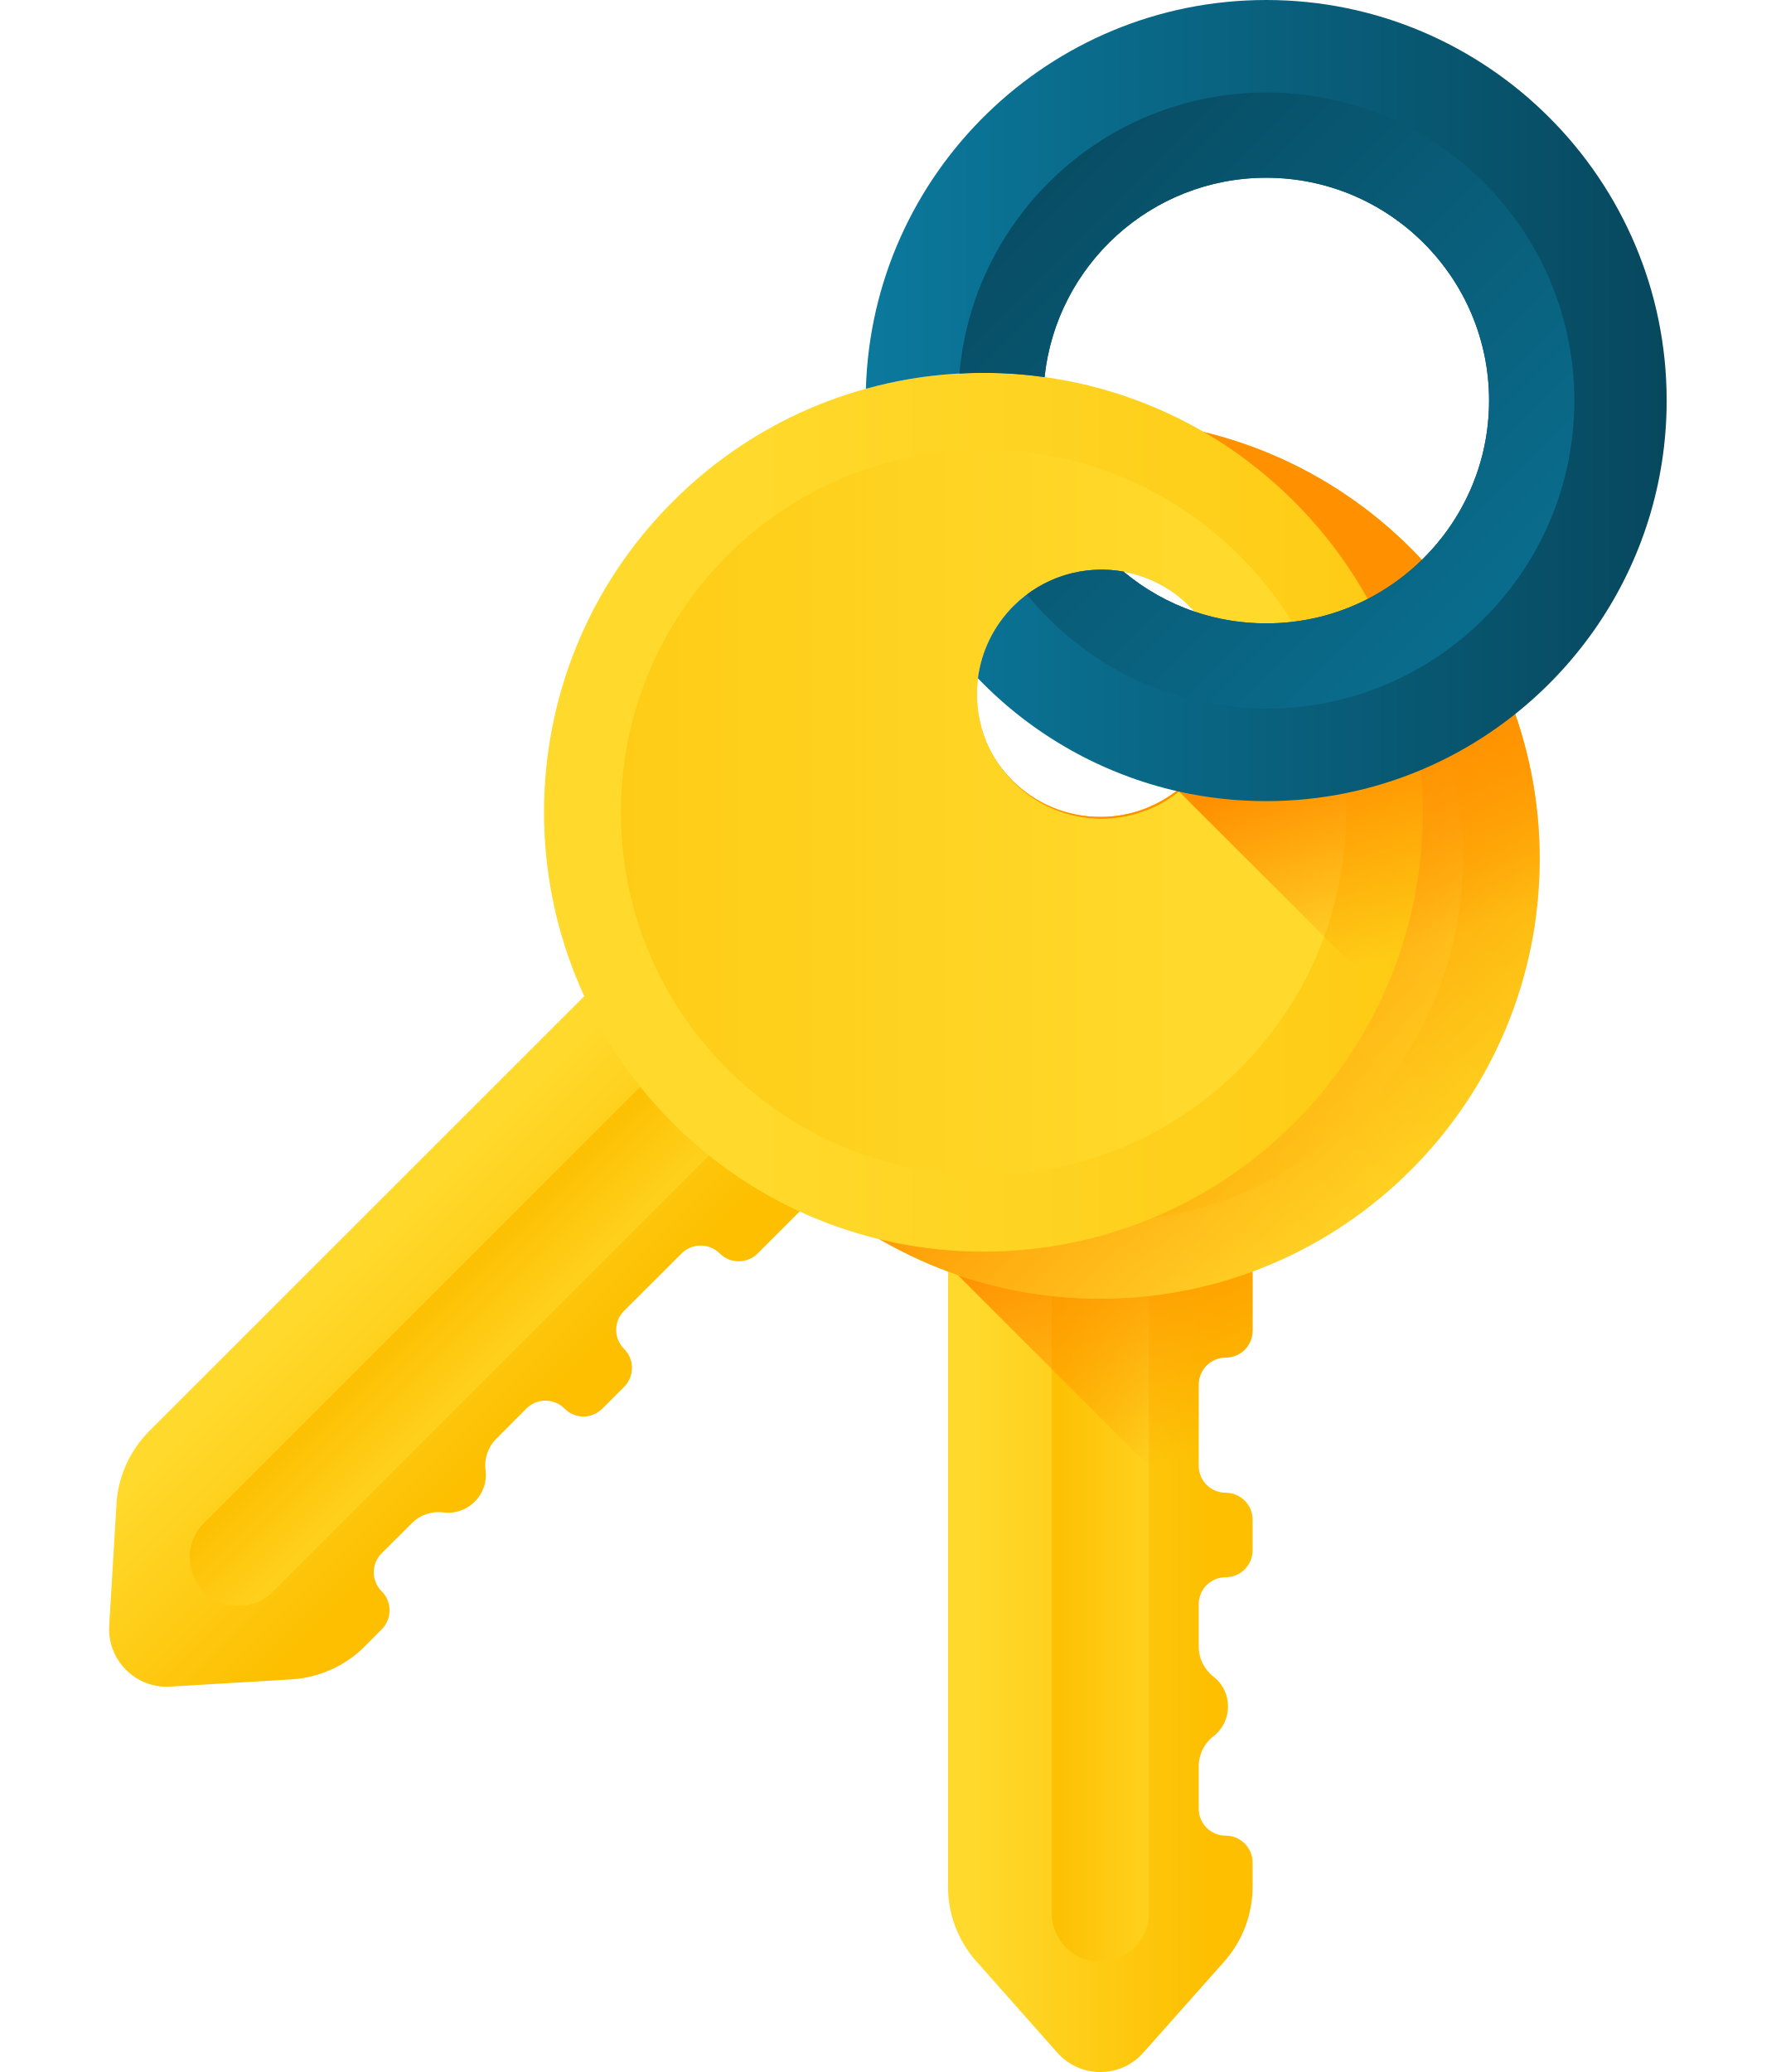
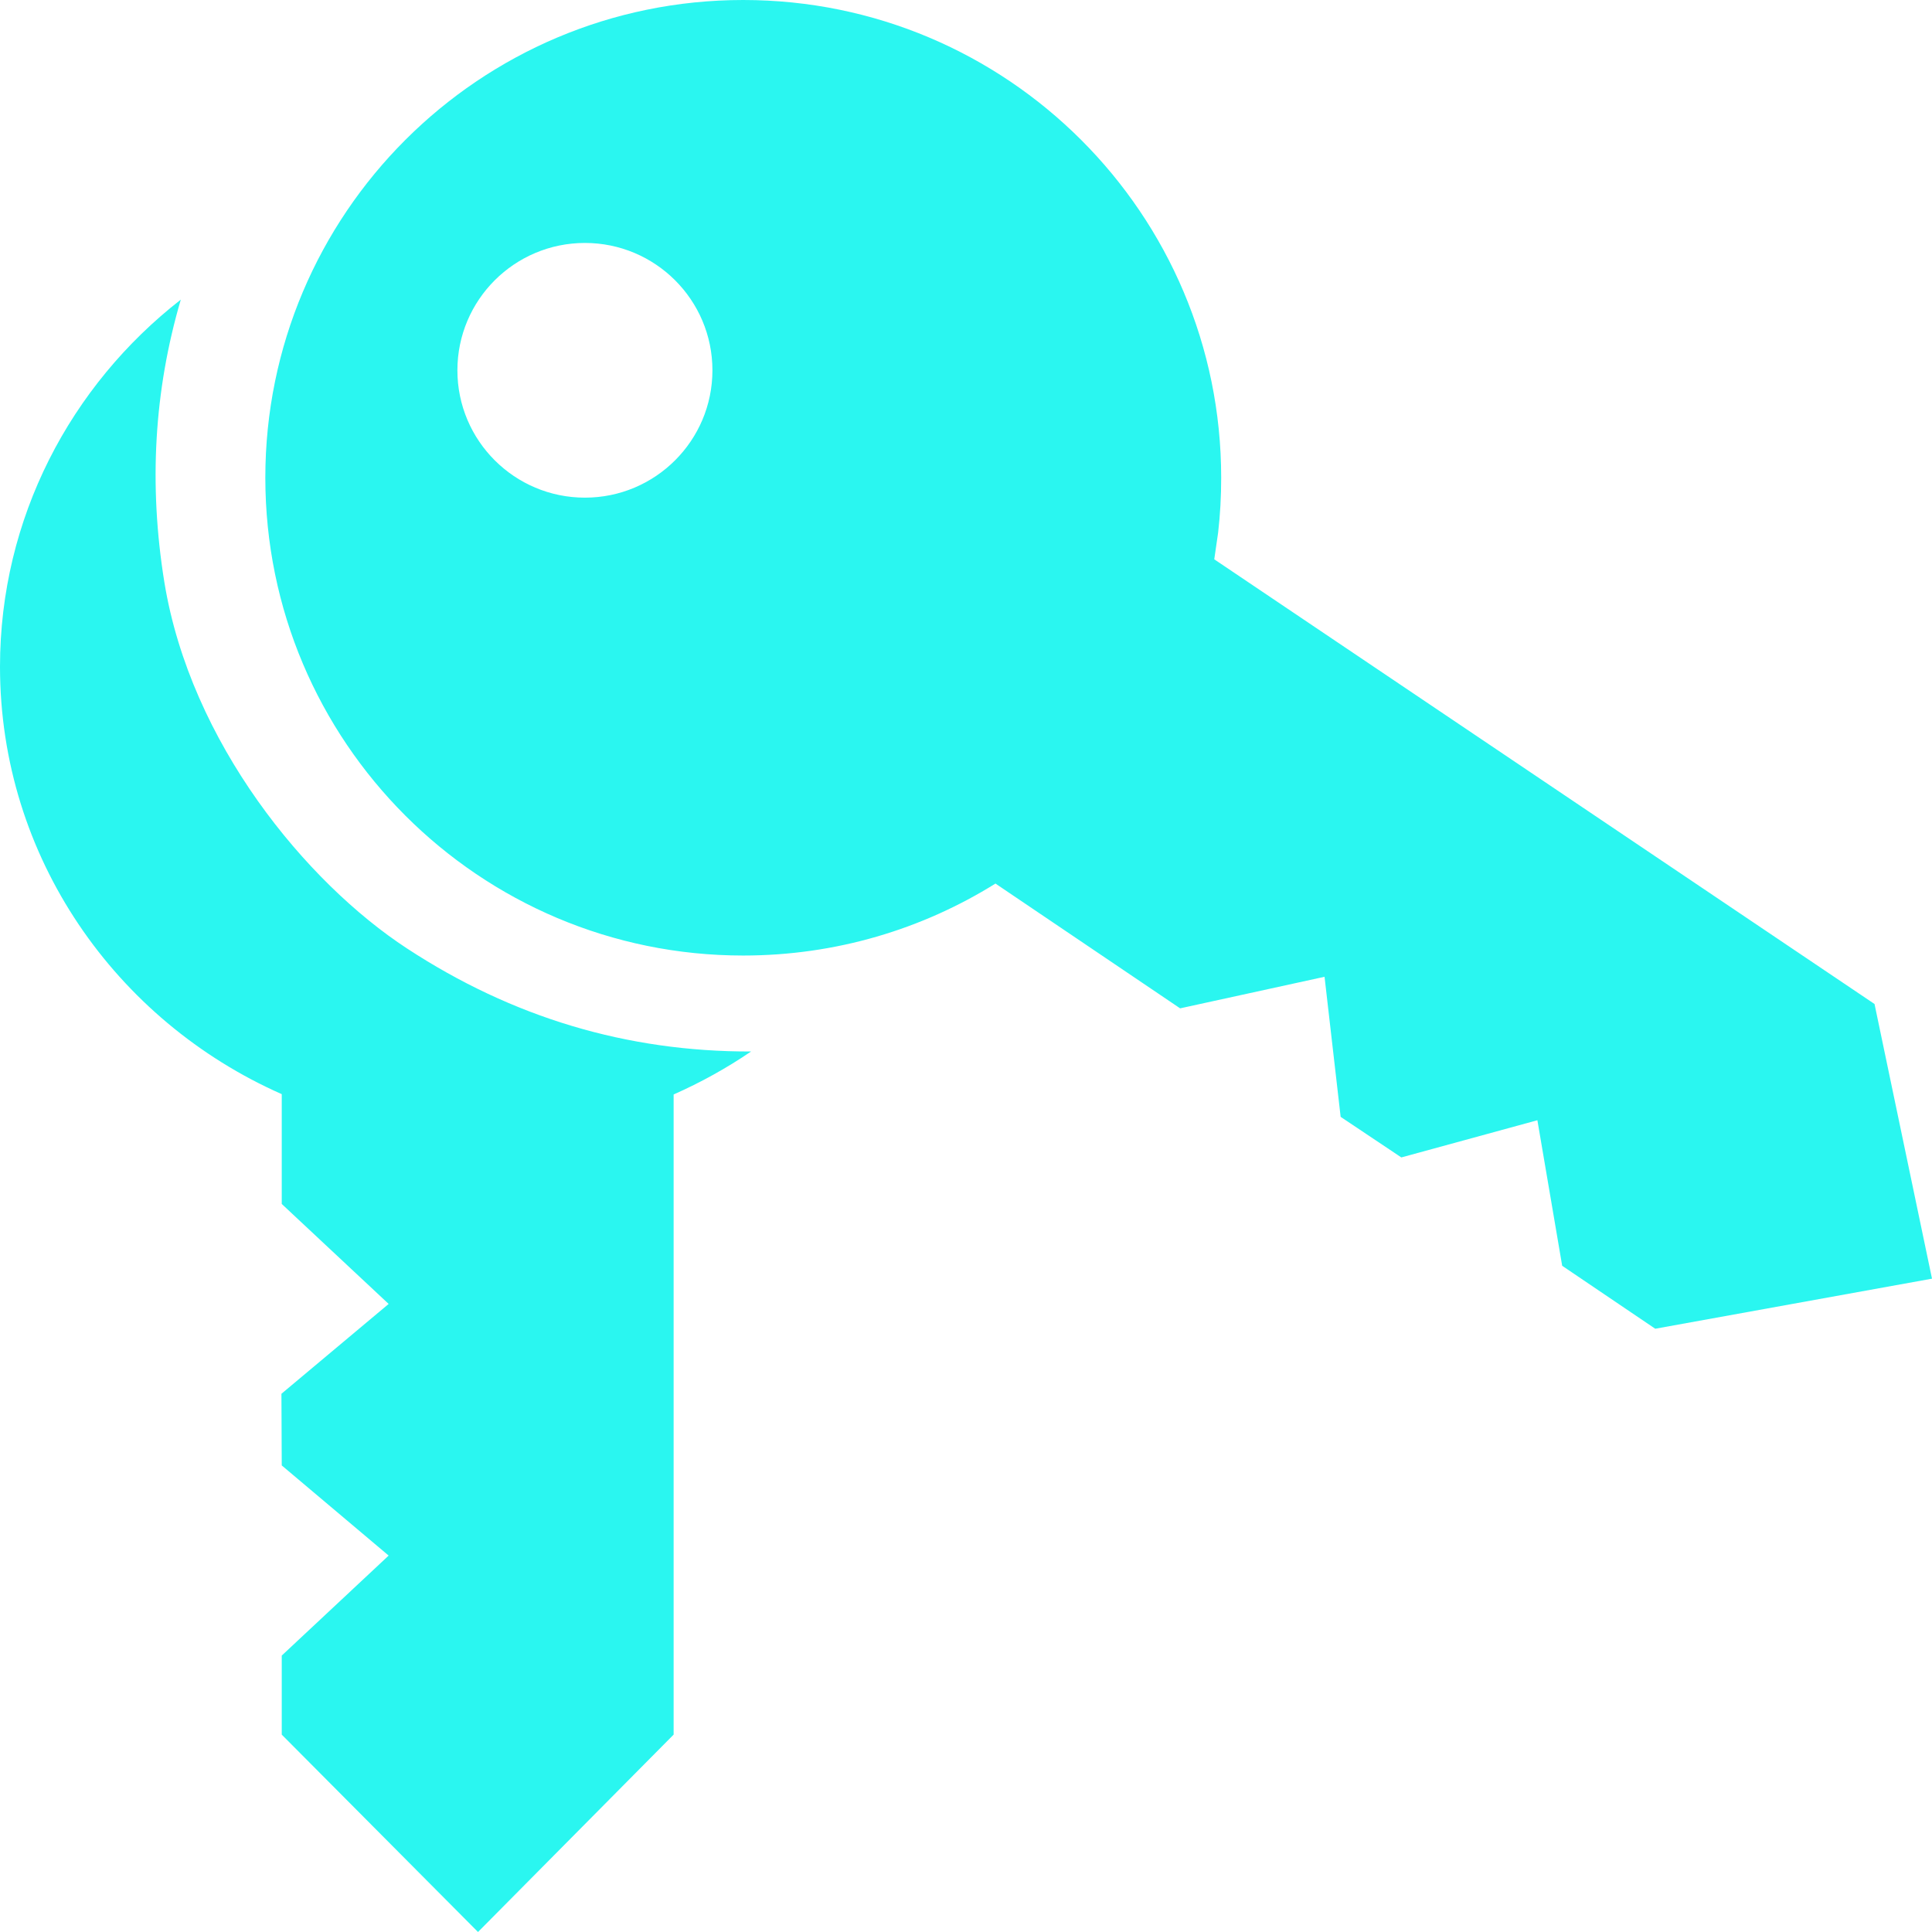
- <svg xmlns="http://www.w3.org/2000/svg" width="12" height="14" viewBox="0 0 12 14" fill="none">
-   <path d="M8.1 12.221V11.934C8.1 11.855 8.137 11.78 8.199 11.732C8.331 11.63 8.331 11.43 8.199 11.328C8.137 11.28 8.1 11.205 8.1 11.126V10.839C8.1 10.738 8.182 10.657 8.282 10.657C8.383 10.657 8.464 10.575 8.464 10.475V10.268C8.464 10.168 8.383 10.086 8.282 10.086C8.182 10.086 8.1 10.005 8.1 9.904V9.355C8.1 9.255 8.182 9.173 8.282 9.173C8.383 9.173 8.464 9.092 8.464 8.991V8.064H6.406V12.749C6.406 12.935 6.474 13.114 6.598 13.253L7.144 13.869C7.299 14.044 7.571 14.044 7.726 13.869L8.273 13.253C8.396 13.114 8.464 12.935 8.464 12.749V12.585C8.464 12.485 8.383 12.403 8.282 12.403C8.182 12.403 8.1 12.322 8.1 12.221Z" fill="url(#paint0_linear)" />
-   <path d="M7.763 8.064V12.926C7.763 13.107 7.616 13.254 7.435 13.254C7.254 13.254 7.107 13.107 7.107 12.926V8.064H7.763Z" fill="url(#paint1_linear)" />
-   <path d="M8.464 10.268C8.464 10.168 8.383 10.086 8.282 10.086C8.182 10.086 8.1 10.005 8.1 9.904V9.355C8.1 9.255 8.182 9.173 8.282 9.173C8.383 9.173 8.464 9.092 8.464 8.991V8.064H6.406V8.549L8.433 10.576C8.453 10.547 8.464 10.512 8.464 10.475V10.268H8.464Z" fill="url(#paint2_linear)" />
-   <path d="M7.435 2.836C5.795 2.836 4.466 4.166 4.466 5.805C4.466 7.445 5.795 8.775 7.435 8.775C9.075 8.775 10.404 7.445 10.404 5.805C10.404 4.166 9.075 2.836 7.435 2.836ZM7.435 5.52C6.97 5.52 6.593 5.143 6.593 4.678C6.593 4.213 6.97 3.836 7.435 3.836C7.9 3.836 8.277 4.213 8.277 4.678C8.277 5.143 7.9 5.52 7.435 5.52Z" fill="url(#paint3_linear)" />
-   <path d="M7.435 3.355C6.082 3.355 4.985 4.452 4.985 5.805C4.985 7.159 6.082 8.256 7.435 8.256C8.788 8.256 9.885 7.159 9.885 5.805C9.885 4.452 8.788 3.355 7.435 3.355ZM7.435 5.519C6.97 5.519 6.593 5.143 6.593 4.678C6.593 4.213 6.97 3.836 7.435 3.836C7.9 3.836 8.277 4.213 8.277 4.678C8.277 5.143 7.9 5.519 7.435 5.519Z" fill="url(#paint4_linear)" />
-   <path d="M7.435 2.836C5.795 2.836 4.466 4.166 4.466 5.805C4.466 7.445 5.795 8.775 7.435 8.775C9.075 8.775 10.404 7.445 10.404 5.805C10.404 4.166 9.075 2.836 7.435 2.836ZM7.435 5.52C6.97 5.52 6.593 5.143 6.593 4.678C6.593 4.213 6.97 3.836 7.435 3.836C7.9 3.836 8.277 4.213 8.277 4.678C8.277 5.143 7.9 5.52 7.435 5.52Z" fill="url(#paint5_linear)" />
-   <path d="M2.579 10.495L2.783 10.292C2.838 10.236 2.917 10.209 2.995 10.219C3.161 10.24 3.302 10.099 3.281 9.933C3.271 9.855 3.298 9.776 3.354 9.721L3.557 9.517C3.628 9.446 3.743 9.446 3.814 9.517C3.885 9.589 4 9.589 4.071 9.517L4.217 9.371C4.288 9.3 4.288 9.185 4.217 9.114C4.146 9.043 4.146 8.928 4.217 8.857L4.606 8.469C4.677 8.398 4.792 8.398 4.863 8.469C4.934 8.54 5.049 8.54 5.12 8.469L5.776 7.813L4.321 6.358L1.008 9.67C0.877 9.802 0.798 9.977 0.787 10.162L0.738 10.984C0.724 11.217 0.917 11.41 1.149 11.396L1.972 11.347C2.157 11.335 2.332 11.257 2.463 11.126L2.579 11.009C2.65 10.938 2.65 10.823 2.579 10.752C2.508 10.681 2.508 10.566 2.579 10.495Z" fill="url(#paint6_linear)" />
-   <path d="M5.281 7.317L1.843 10.755C1.714 10.883 1.507 10.883 1.378 10.755C1.25 10.627 1.25 10.419 1.378 10.291L4.816 6.853L5.281 7.317Z" fill="url(#paint7_linear)" />
-   <path d="M8.745 3.389C7.585 2.229 5.705 2.229 4.546 3.389C3.386 4.548 3.386 6.428 4.546 7.588C5.705 8.747 7.585 8.747 8.745 7.588C9.904 6.428 9.904 4.548 8.745 3.389ZM6.848 5.286C6.519 4.957 6.519 4.424 6.848 4.095C7.176 3.767 7.709 3.767 8.038 4.096C8.367 4.424 8.367 4.957 8.038 5.286C7.709 5.615 7.176 5.615 6.848 5.286Z" fill="url(#paint8_linear)" />
-   <path d="M8.378 3.756C7.421 2.799 5.87 2.799 4.913 3.756C3.956 4.713 3.956 6.264 4.913 7.221C5.87 8.178 7.421 8.178 8.378 7.221C9.335 6.264 9.335 4.713 8.378 3.756ZM6.848 5.286C6.519 4.957 6.519 4.424 6.848 4.095C7.176 3.767 7.709 3.767 8.038 4.096C8.367 4.424 8.367 4.957 8.038 5.286C7.709 5.615 7.176 5.615 6.848 5.286Z" fill="url(#paint9_linear)" />
-   <path d="M7.968 5.349L9.971 7.351C10.246 6.901 10.404 6.372 10.404 5.806C10.404 5.411 10.327 5.035 10.188 4.691C9.929 4.938 9.276 5.385 7.968 5.349Z" fill="url(#paint10_linear)" />
-   <path d="M8.556 0C7.09 0 5.893 1.171 5.851 2.627C6.244 2.518 6.656 2.492 7.058 2.548C7.138 1.792 7.779 1.201 8.556 1.201C9.386 1.201 10.062 1.876 10.062 2.707C10.062 3.29 9.728 3.797 9.242 4.047C9.036 4.153 8.803 4.212 8.556 4.212C8.387 4.212 8.225 4.184 8.073 4.133H8.073C7.895 4.073 7.733 3.98 7.591 3.862C7.33 3.815 7.05 3.893 6.848 4.095C6.711 4.232 6.631 4.405 6.608 4.583C6.97 4.96 7.441 5.231 7.968 5.349C8.157 5.391 8.354 5.413 8.556 5.413C8.926 5.413 9.279 5.338 9.601 5.203C10.576 4.793 11.262 3.828 11.262 2.706C11.262 1.214 10.048 0 8.556 0V0Z" fill="url(#paint11_linear)" />
-   <path d="M10.638 2.707C10.638 1.557 9.706 0.625 8.557 0.625C7.469 0.625 6.576 1.46 6.483 2.524C6.675 2.513 6.868 2.521 7.059 2.548C7.138 1.792 7.779 1.201 8.556 1.201C9.386 1.201 10.062 1.876 10.062 2.707C10.062 3.29 9.728 3.797 9.242 4.047C9.036 4.153 8.803 4.212 8.556 4.212C8.387 4.212 8.225 4.185 8.074 4.133H8.073C7.896 4.073 7.733 3.98 7.592 3.862C7.367 3.822 7.13 3.874 6.939 4.017C7.321 4.487 7.904 4.788 8.557 4.788C9.706 4.788 10.638 3.856 10.638 2.707Z" fill="url(#paint12_linear)" />
-   <defs>
-     <linearGradient id="paint0_linear" x1="6.534" y1="11.032" x2="8.179" y2="11.032" gradientUnits="userSpaceOnUse">
-       <stop stop-color="#FFDA2D" />
-       <stop offset="1" stop-color="#FDBF00" />
-     </linearGradient>
-     <linearGradient id="paint1_linear" x1="8.119" y1="10.659" x2="7.079" y2="10.659" gradientUnits="userSpaceOnUse">
-       <stop stop-color="#FFDA2D" />
-       <stop offset="1" stop-color="#FDBF00" />
-     </linearGradient>
-     <linearGradient id="paint2_linear" x1="8.041" y1="9.83" x2="7.4" y2="8.219" gradientUnits="userSpaceOnUse">
-       <stop stop-color="#FF9100" stop-opacity="0" />
-       <stop offset="1" stop-color="#FF9100" />
-     </linearGradient>
-     <linearGradient id="paint3_linear" x1="6.1" y1="7.14" x2="12.105" y2="1.135" gradientUnits="userSpaceOnUse">
-       <stop stop-color="#FFDA2D" />
-       <stop offset="1" stop-color="#FDBF00" />
-     </linearGradient>
-     <linearGradient id="paint4_linear" x1="8.612" y1="4.628" x2="2.93" y2="10.311" gradientUnits="userSpaceOnUse">
-       <stop stop-color="#FFDA2D" />
-       <stop offset="1" stop-color="#FDBF00" />
-     </linearGradient>
-     <linearGradient id="paint5_linear" x1="9.672" y1="8.043" x2="7.659" y2="6.029" gradientUnits="userSpaceOnUse">
-       <stop stop-color="#FF9100" stop-opacity="0" />
-       <stop offset="1" stop-color="#FF9100" />
-     </linearGradient>
-     <linearGradient id="paint6_linear" x1="2.309" y1="8.549" x2="3.472" y2="9.712" gradientUnits="userSpaceOnUse">
-       <stop stop-color="#FFDA2D" />
-       <stop offset="1" stop-color="#FDBF00" />
-     </linearGradient>
-     <linearGradient id="paint7_linear" x1="3.693" y1="9.406" x2="2.957" y2="8.671" gradientUnits="userSpaceOnUse">
-       <stop stop-color="#FFDA2D" />
-       <stop offset="1" stop-color="#FDBF00" />
-     </linearGradient>
-     <linearGradient id="paint8_linear" x1="4.753" y1="5.491" x2="13.245" y2="5.491" gradientUnits="userSpaceOnUse">
-       <stop stop-color="#FFDA2D" />
-       <stop offset="1" stop-color="#FDBF00" />
-     </linearGradient>
-     <linearGradient id="paint9_linear" x1="8.306" y1="5.491" x2="0.271" y2="5.491" gradientUnits="userSpaceOnUse">
-       <stop stop-color="#FFDA2D" />
-       <stop offset="1" stop-color="#FDBF00" />
-     </linearGradient>
-     <linearGradient id="paint10_linear" x1="9.537" y1="6.419" x2="9.117" y2="5.128" gradientUnits="userSpaceOnUse">
-       <stop stop-color="#FF9100" stop-opacity="0" />
-       <stop offset="1" stop-color="#FF9100" />
-     </linearGradient>
-     <linearGradient id="paint11_linear" x1="5.851" y1="2.707" x2="11.262" y2="2.707" gradientUnits="userSpaceOnUse">
-       <stop stop-color="#0B799D" />
-       <stop offset="1" stop-color="#07485E" />
-     </linearGradient>
-     <linearGradient id="paint12_linear" x1="11.241" y1="5.391" x2="6.576" y2="0.726" gradientUnits="userSpaceOnUse">
-       <stop stop-color="#0B799D" />
-       <stop offset="1" stop-color="#07485E" />
-     </linearGradient>
-   </defs>
+ <svg xmlns="http://www.w3.org/2000/svg" width="12" height="12" viewBox="0 0 12 12" fill="none">
+   <path fill-rule="evenodd" clip-rule="evenodd" d="M1.123 1.861C0.957 2.426 0.923 3.011 1.021 3.617C1.184 4.612 1.901 5.481 2.528 5.891C3.183 6.32 3.895 6.533 4.665 6.531C4.514 6.634 4.353 6.723 4.184 6.798V10.774L2.969 12L1.75 10.774V10.283L2.414 9.662L1.75 9.102L1.748 8.657L2.414 8.099L1.75 7.478V6.796C0.718 6.34 0 5.323 0 4.141C0 3.218 0.439 2.394 1.123 1.861ZM4.616 0C6.256 0 7.585 1.329 7.585 2.967C7.585 3.083 7.579 3.196 7.566 3.308L7.542 3.474L11.643 6.236L12 7.942L10.281 8.253L9.703 7.862L9.549 6.958L8.704 7.189L8.327 6.937L8.227 6.067L7.33 6.263L6.183 5.488C5.729 5.771 5.192 5.935 4.616 5.935C2.977 5.935 1.648 4.606 1.648 2.967C1.648 1.329 2.977 0 4.616 0ZM3.633 1.509C3.196 1.509 2.841 1.863 2.841 2.3C2.841 2.737 3.196 3.091 3.633 3.091C4.07 3.091 4.425 2.737 4.425 2.3C4.425 1.863 4.07 1.509 3.633 1.509Z" fill="#2AF6F0" />
</svg>
